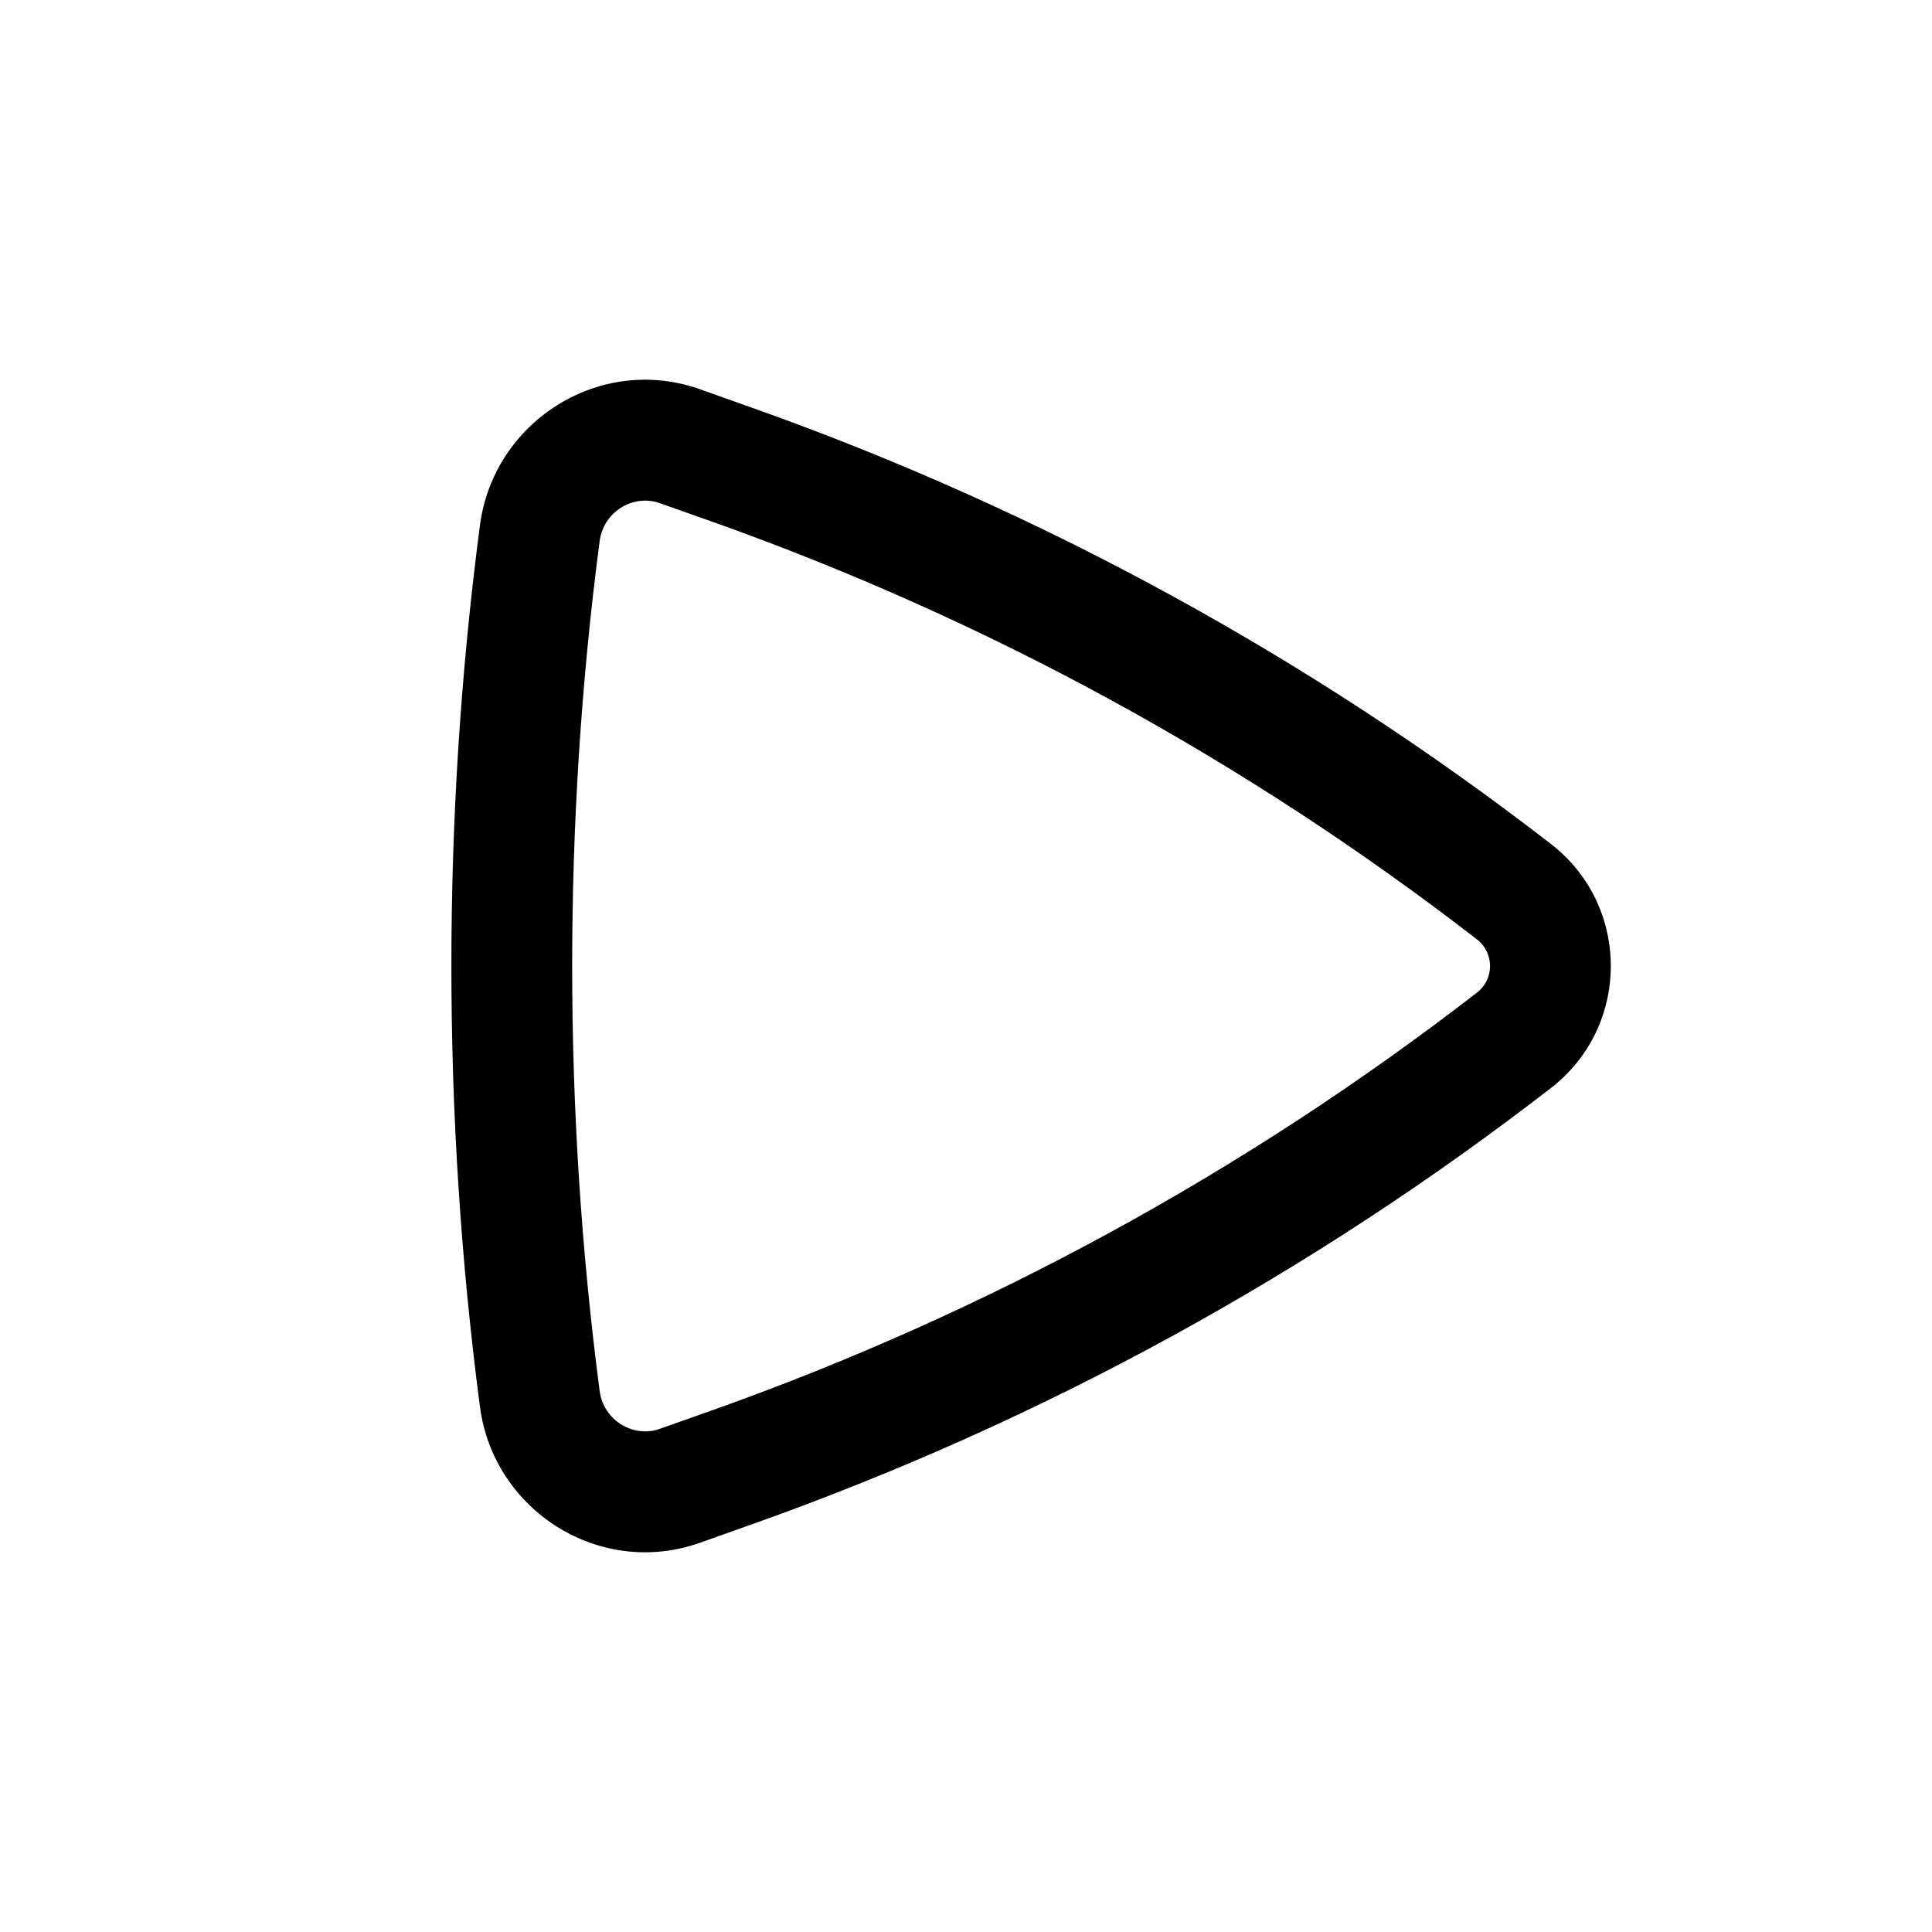
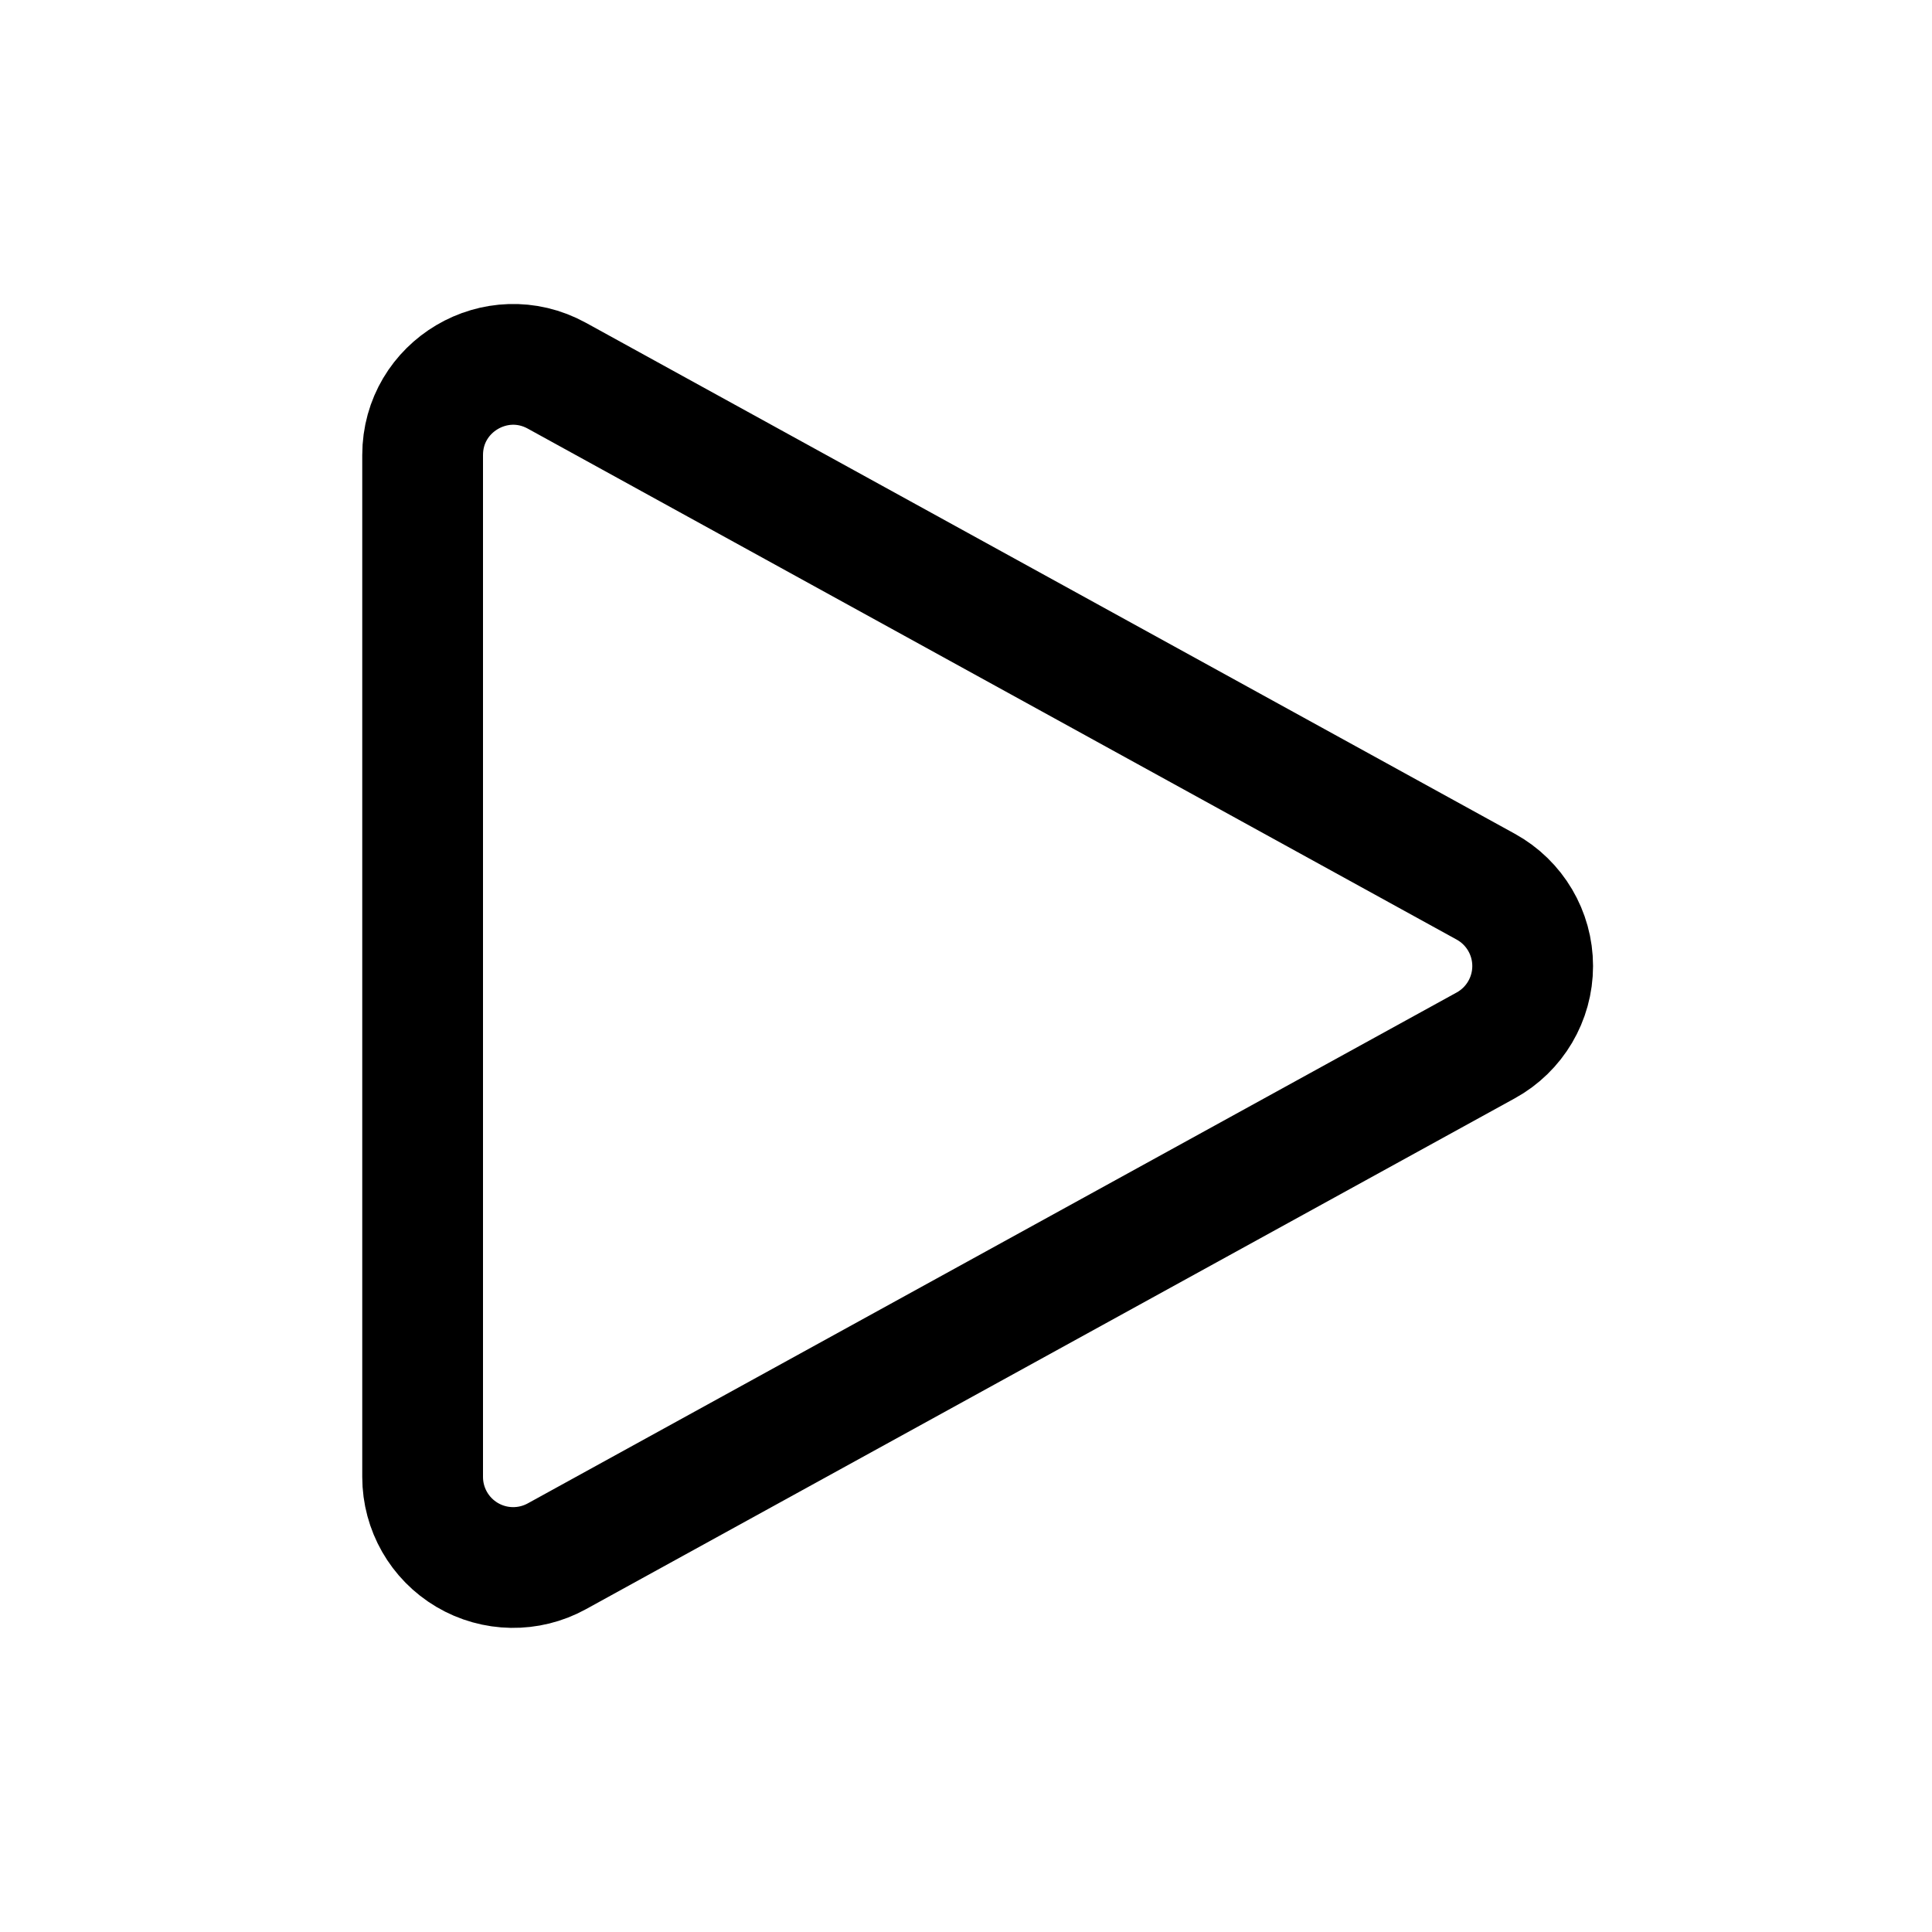
- <svg xmlns="http://www.w3.org/2000/svg" width="24" height="24" viewBox="0 0 24 24" fill="none">
-   <path fill-rule="evenodd" clip-rule="evenodd" d="M19.266 10.484C20.258 11.251 20.258 12.749 19.266 13.516C16.268 15.836 12.921 17.664 9.35 18.932L8.697 19.164C7.449 19.607 6.13 18.763 5.962 17.474C5.489 13.874 5.489 10.126 5.962 6.526C6.13 5.237 7.449 4.393 8.697 4.836L9.35 5.068C12.921 6.336 16.268 8.164 19.266 10.484ZM18.348 12.33C18.564 12.163 18.564 11.837 18.348 11.67C15.476 9.448 12.27 7.697 8.848 6.481L8.195 6.25C7.87 6.134 7.497 6.354 7.449 6.721C6.994 10.192 6.994 13.808 7.449 17.279C7.497 17.646 7.87 17.866 8.195 17.75L8.848 17.519C12.27 16.303 15.476 14.552 18.348 12.33Z" fill="black" />
+ <svg xmlns="http://www.w3.org/2000/svg" fill="none" viewBox="0 0 24 24" stroke-width="1.5" stroke="currentColor" class="w-6 h-6">
+   <path stroke-linecap="round" stroke-linejoin="round" d="M5.25 5.653c0-.856.917-1.398 1.667-.986l11.54 6.348a1.125 1.125 0 010 1.971l-11.54 6.347a1.125 1.125 0 01-1.667-.985V5.653z" />
</svg>
